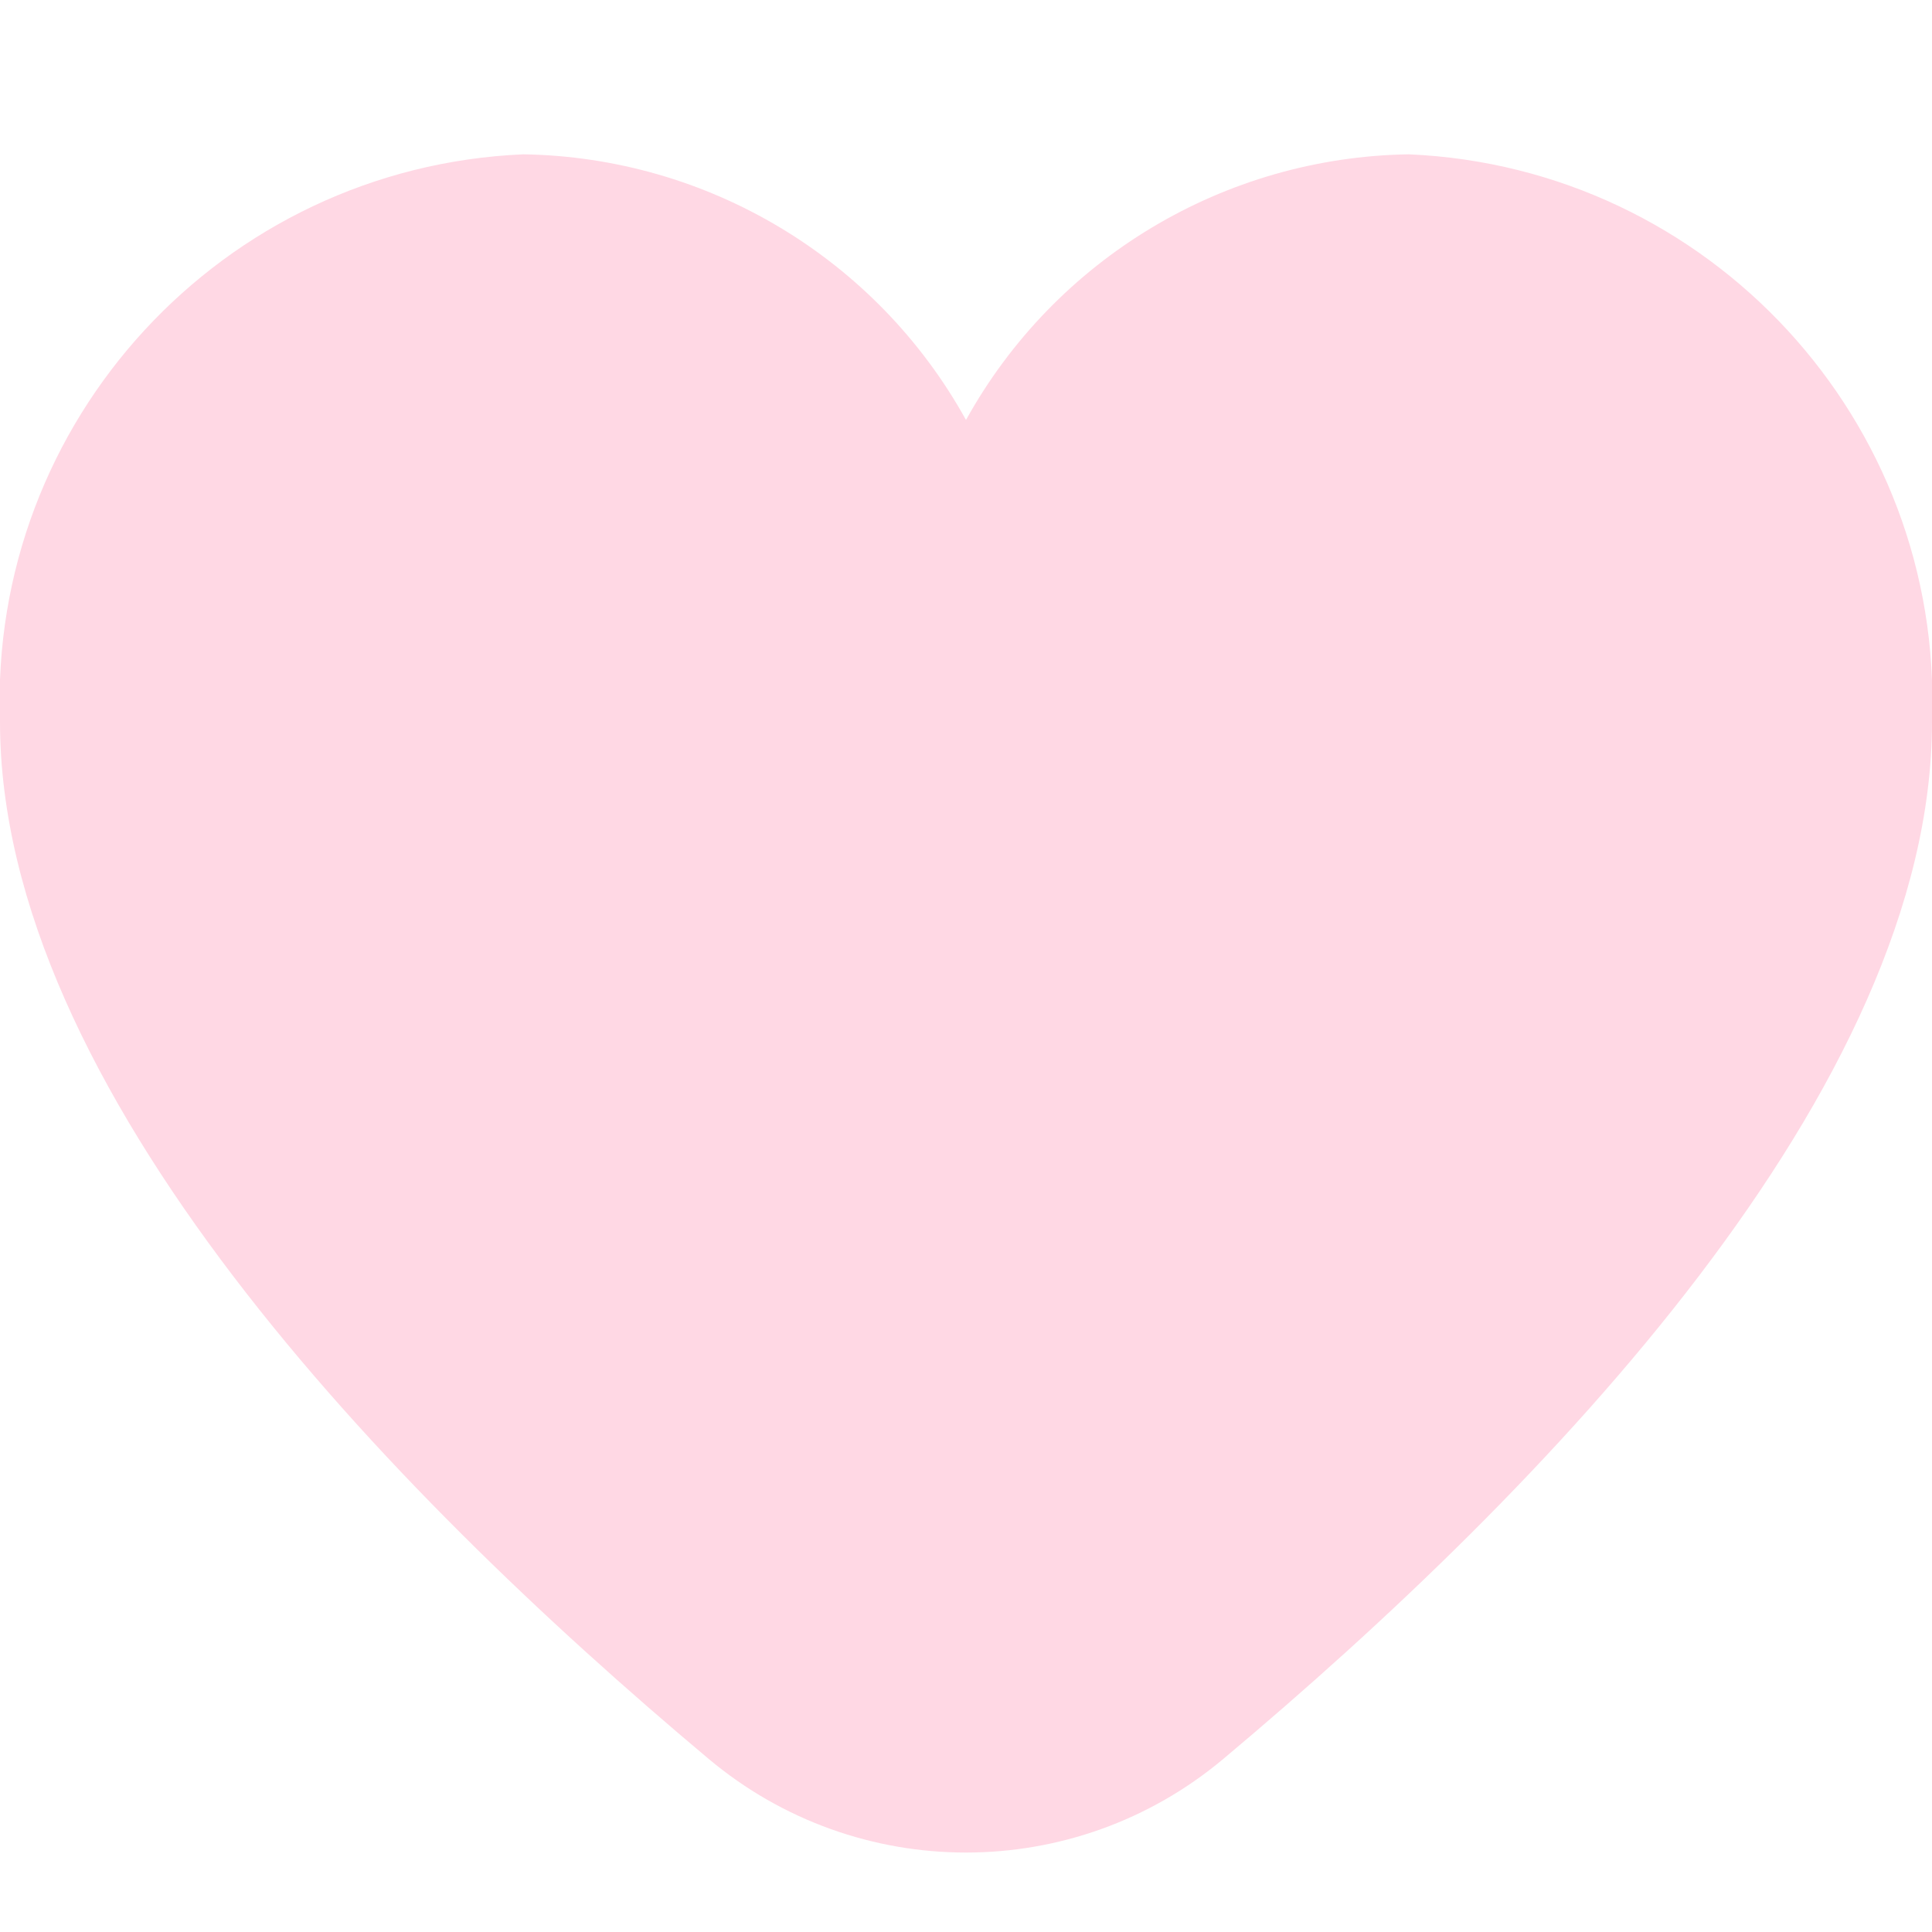
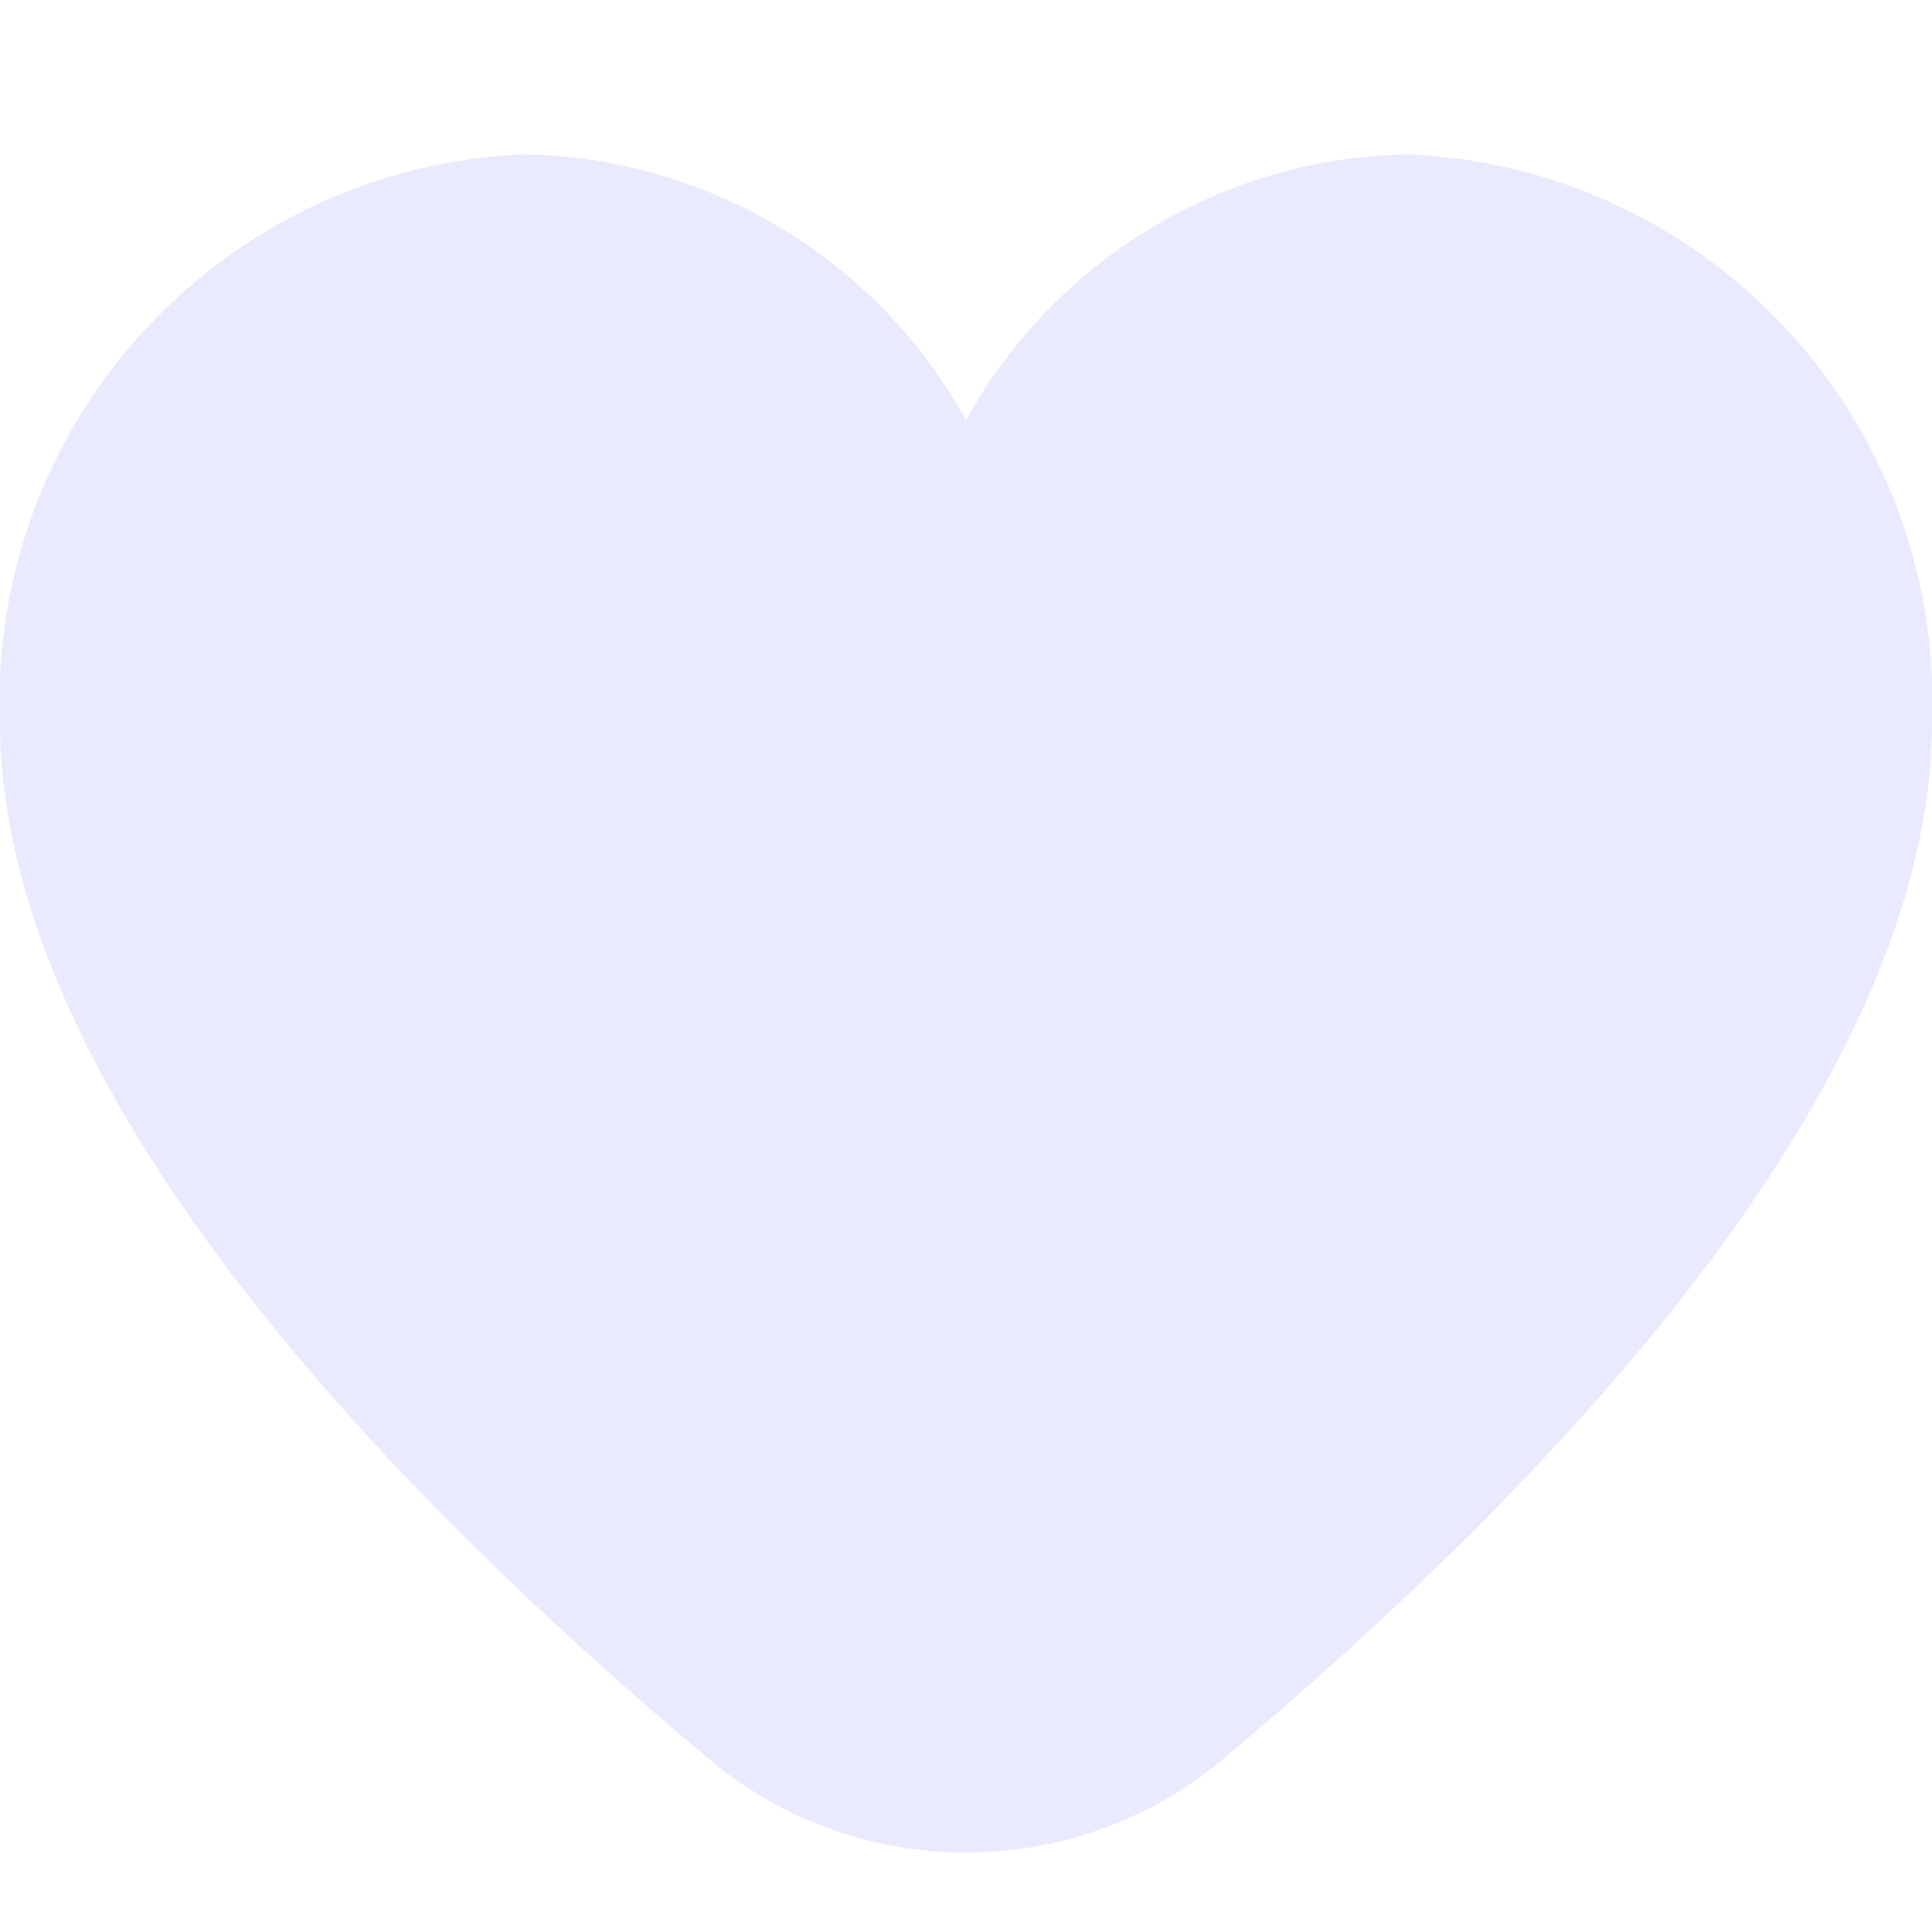
<svg xmlns="http://www.w3.org/2000/svg" version="1.1" width="512px" height="512px" x="0" y="0" viewBox="0 0 24 24" style="enable-background:new 0 0 512 512" xml:space="preserve">
  <g>
-     <path d="M17.5,1.917a6.4,6.4,0,0,0-5.5,3.3,6.4,6.4,0,0,0-5.5-3.3A6.8,6.8,0,0,0,0,8.967c0,4.547,4.786,9.513,8.8,12.88a4.974,4.974,0,0,0,6.4,0C19.214,18.48,24,13.514,24,8.967A6.8,6.8,0,0,0,17.5,1.917Z" fill="#FFD8E4" data-original="#000000" />
+     <path d="M17.5,1.917a6.4,6.4,0,0,0-5.5,3.3,6.4,6.4,0,0,0-5.5-3.3A6.8,6.8,0,0,0,0,8.967c0,4.547,4.786,9.513,8.8,12.88a4.974,4.974,0,0,0,6.4,0C19.214,18.48,24,13.514,24,8.967A6.8,6.8,0,0,0,17.5,1.917Z" fill="#EAEAFE" data-original="#000000" />
  </g>
</svg>
